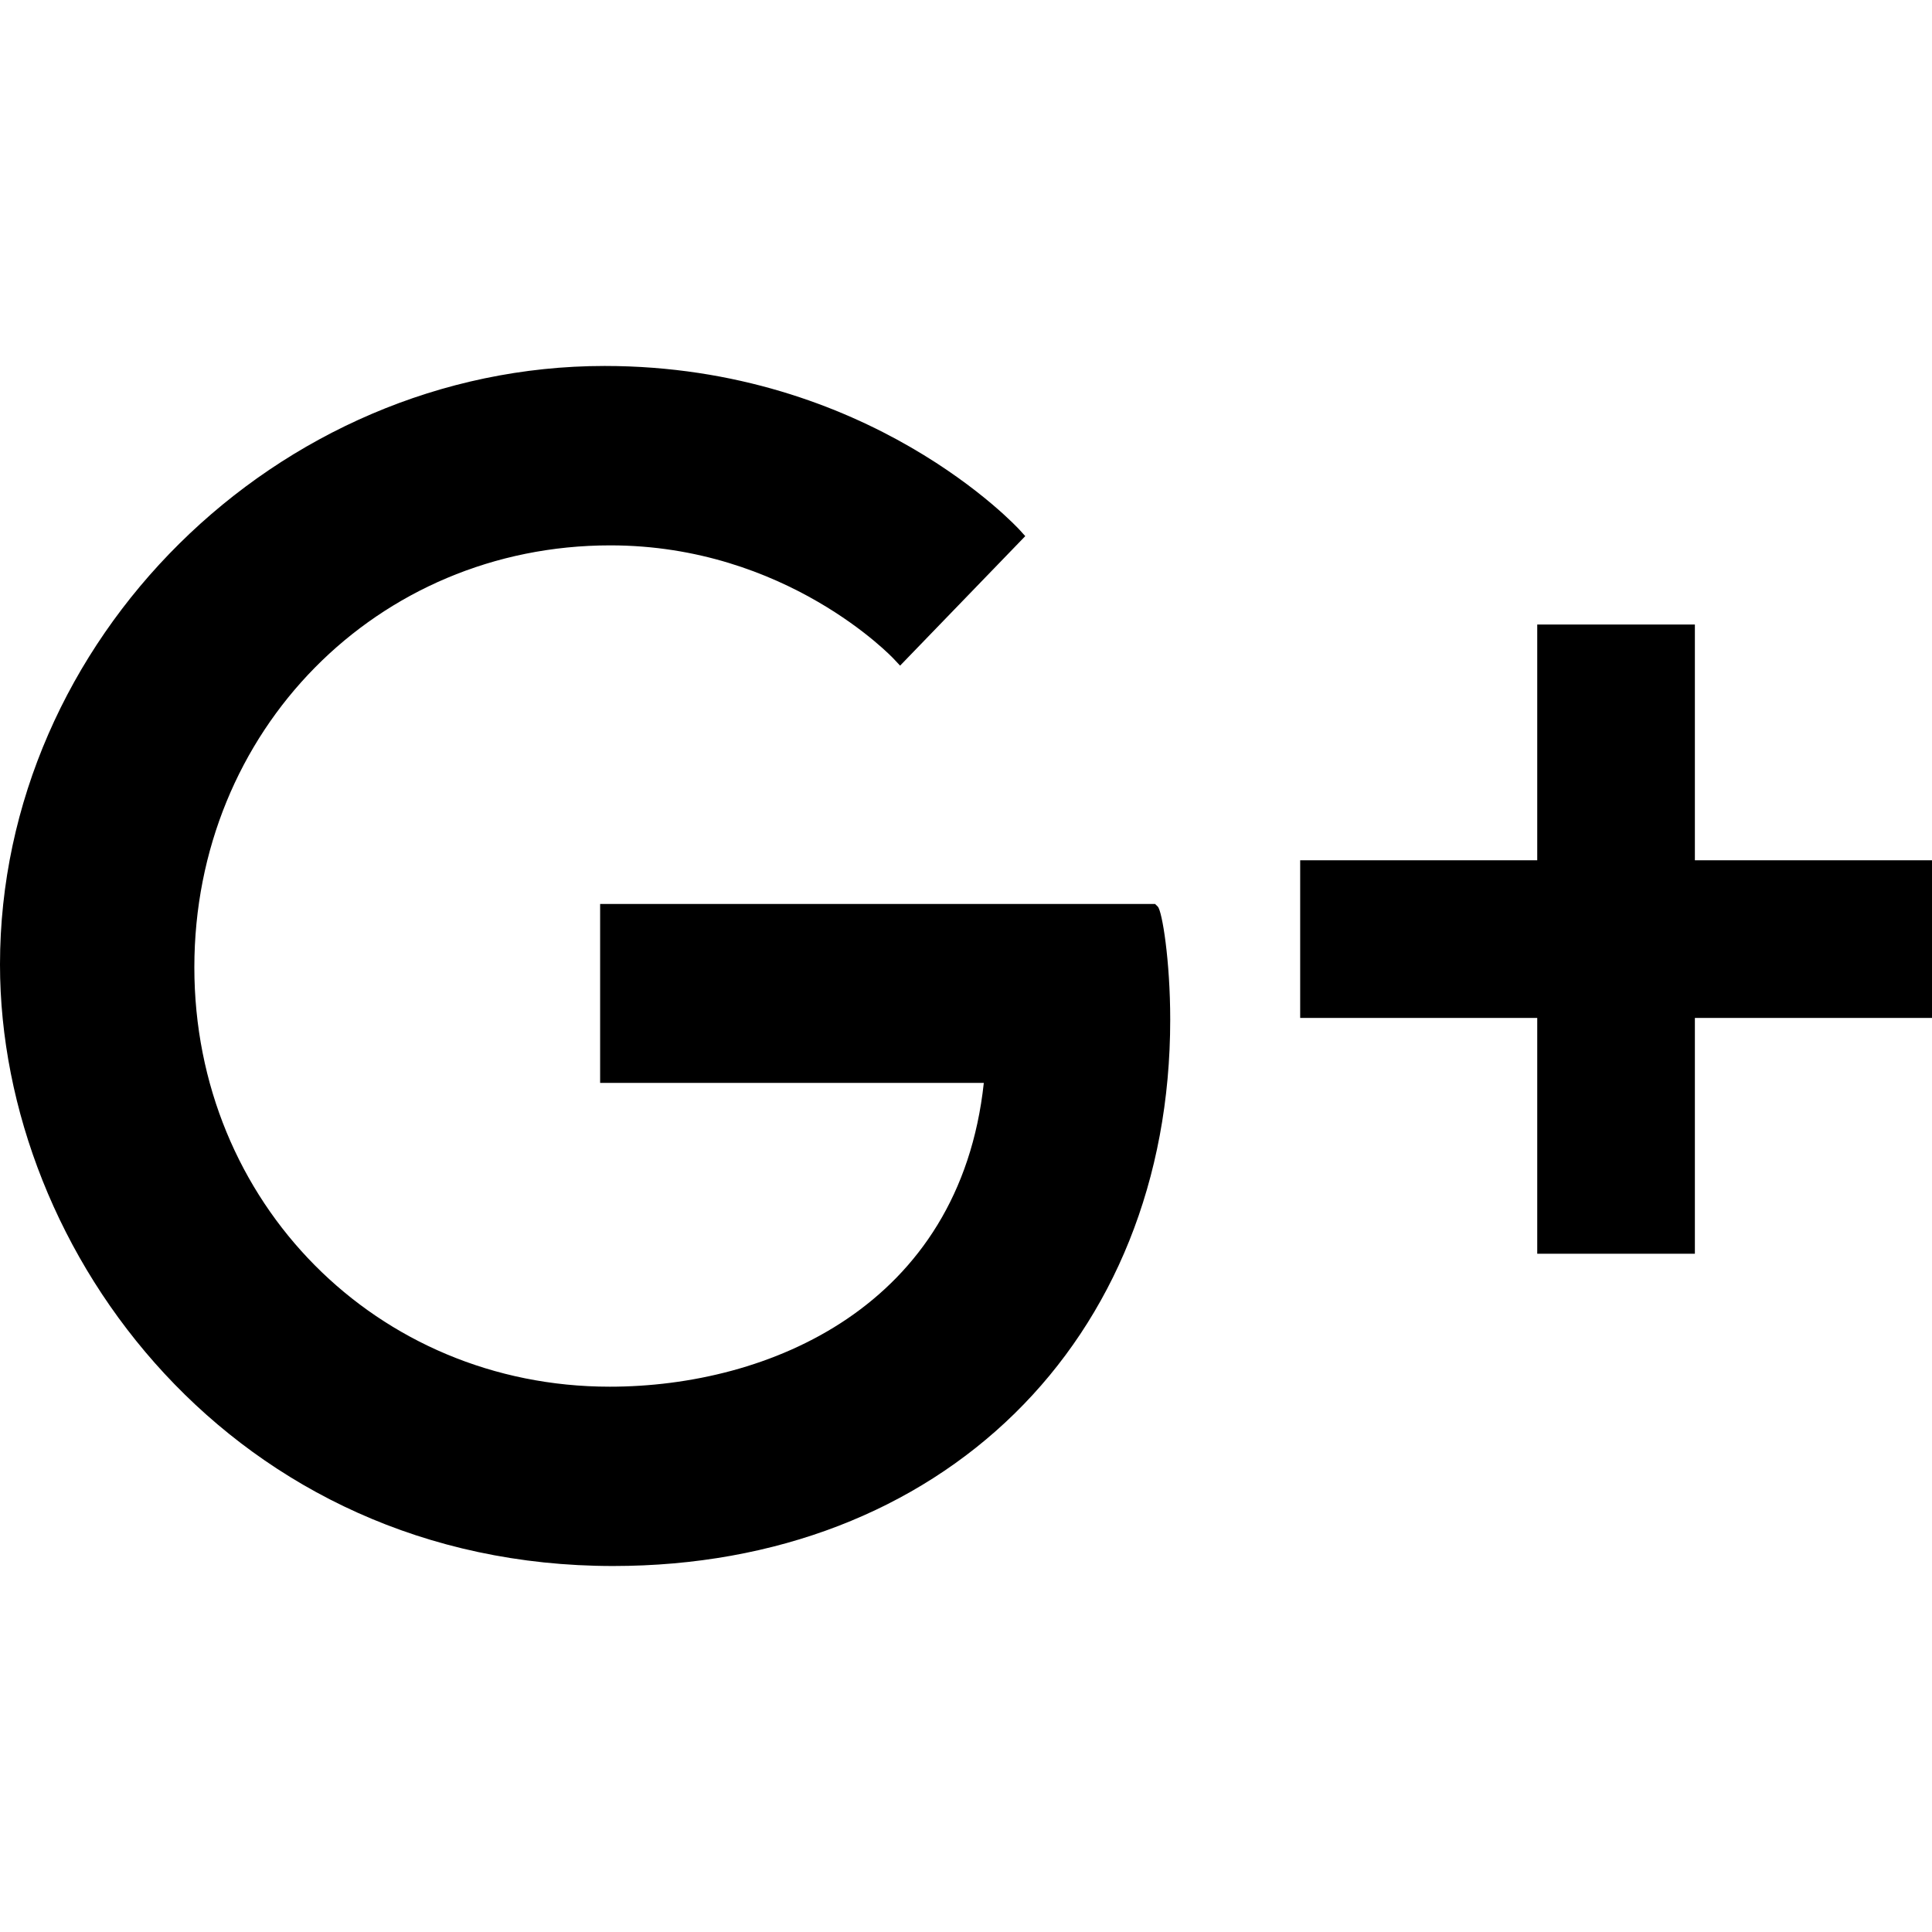
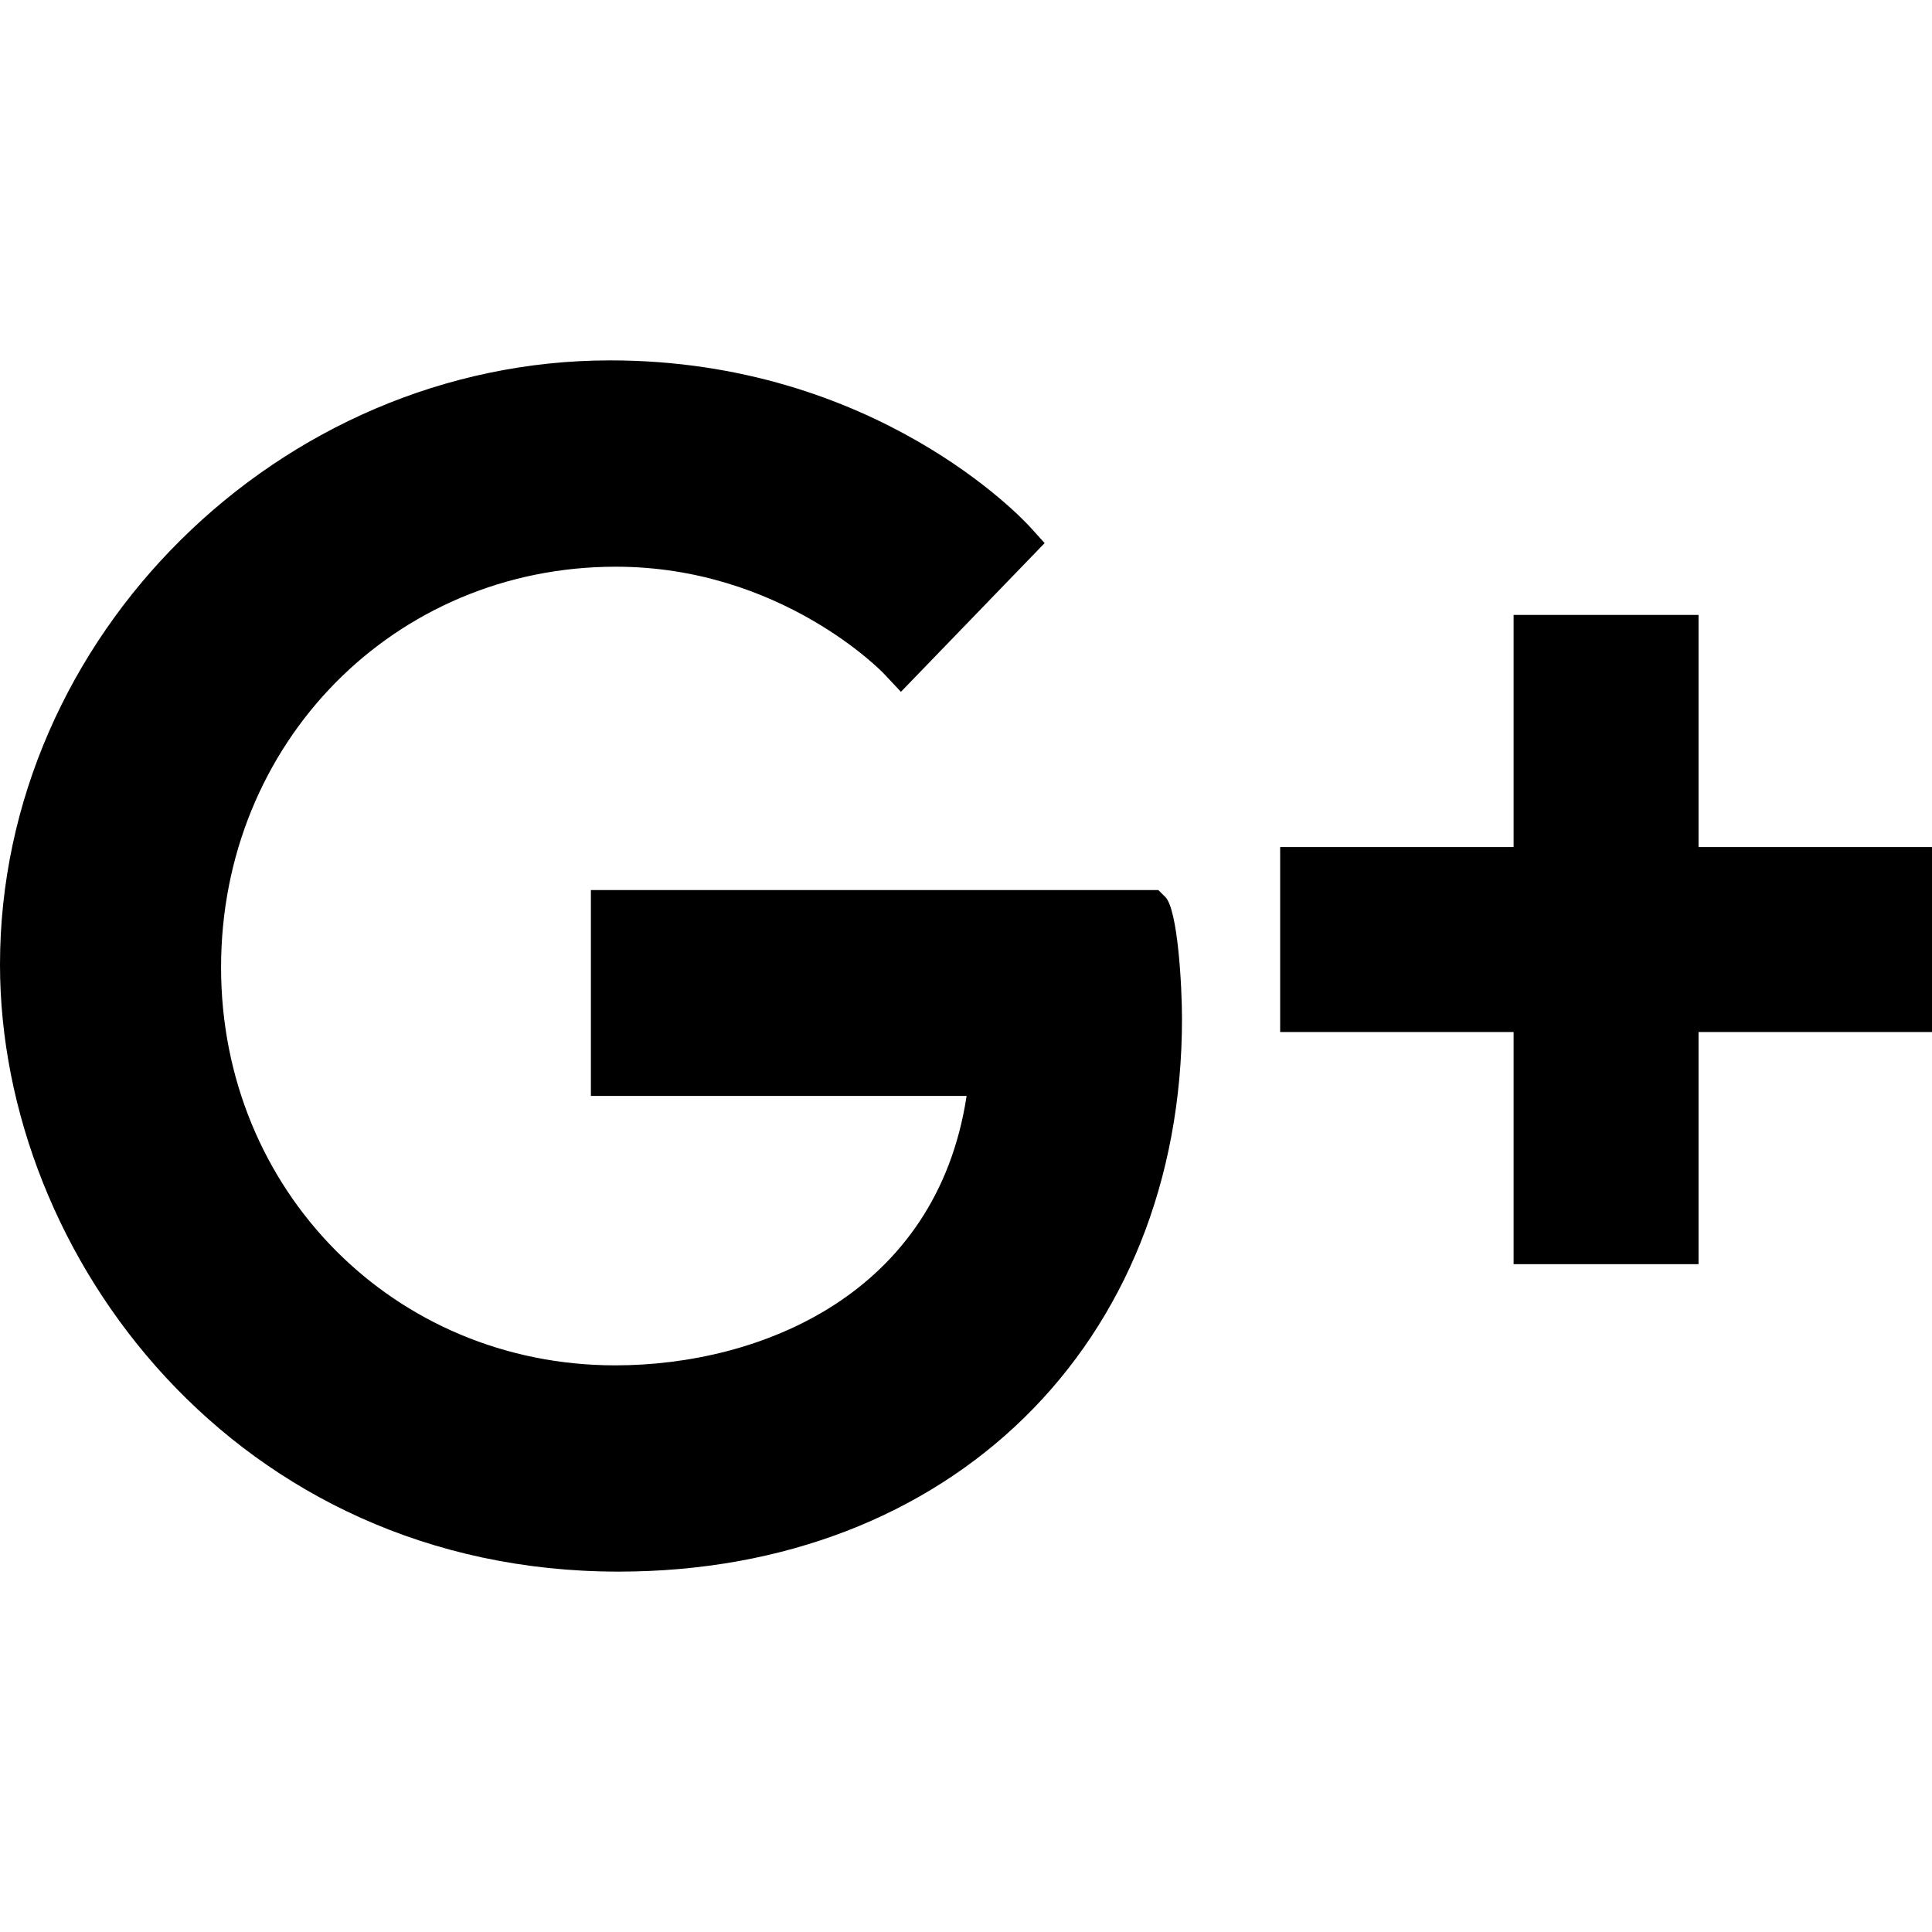
- <svg xmlns="http://www.w3.org/2000/svg" width="64" height="64" viewBox="0 0 64 64">
-   <path d="M38.353 30.033l-.088-.087H19.88v5.926h12.71c-.798 7.42-7.14 10.064-12.39 10.064-7.716 0-13.762-6.102-13.762-13.89 0-7.84 6.053-13.98 13.78-13.98 5.83 0 9.348 3.716 9.383 3.754l.216.23 4.146-4.29-.187-.207c-.05-.054-4.98-5.43-13.748-5.43C9.17 12.124 0 21.204 0 31.95c0 9.583 7.766 19.926 20.31 19.926 10.866 0 18.455-7.442 18.455-18.098 0-1.96-.268-3.6-.412-3.745zM64 28.498h-7.855v-7.81h-5.222v7.81H43.07v5.223h7.853v7.81h5.222v-7.81H64" />
+ <svg xmlns="http://www.w3.org/2000/svg" version="1.1" id="google-plus" x="0px" y="0px" width="64px" height="64px" viewBox="0 0 64 64" enable-background="new 0 0 64 64" xml:space="preserve">
+   <g>
+     <polygon points="56.266,28.06 56.266,20.37 50.14,20.37 50.14,28.06 42.407,28.06 42.407,34.187 50.14,34.187 50.14,41.877    56.266,41.877 56.266,34.187 64,34.187 64,28.06  " />
+     <path d="M38.372,29.485H19.574v6.82h12.446c-0.999,6.574-6.837,8.924-11.639,8.924c-7.322,0-13.058-5.791-13.058-13.183   c0-7.443,5.743-13.273,13.075-13.273c5.478,0,8.847,3.505,8.88,3.541l0.566,0.604l4.761-4.927l-0.494-0.546   c-0.205-0.225-5.108-5.507-13.9-5.507C9.256,11.938,0,21.103,0,31.951c0,9.672,7.833,20.111,20.49,20.111   c10.989,0,18.665-7.531,18.665-18.312c0-1.091-0.139-3.62-0.552-4.036L38.372,29.485z" />
+   </g>
</svg>
